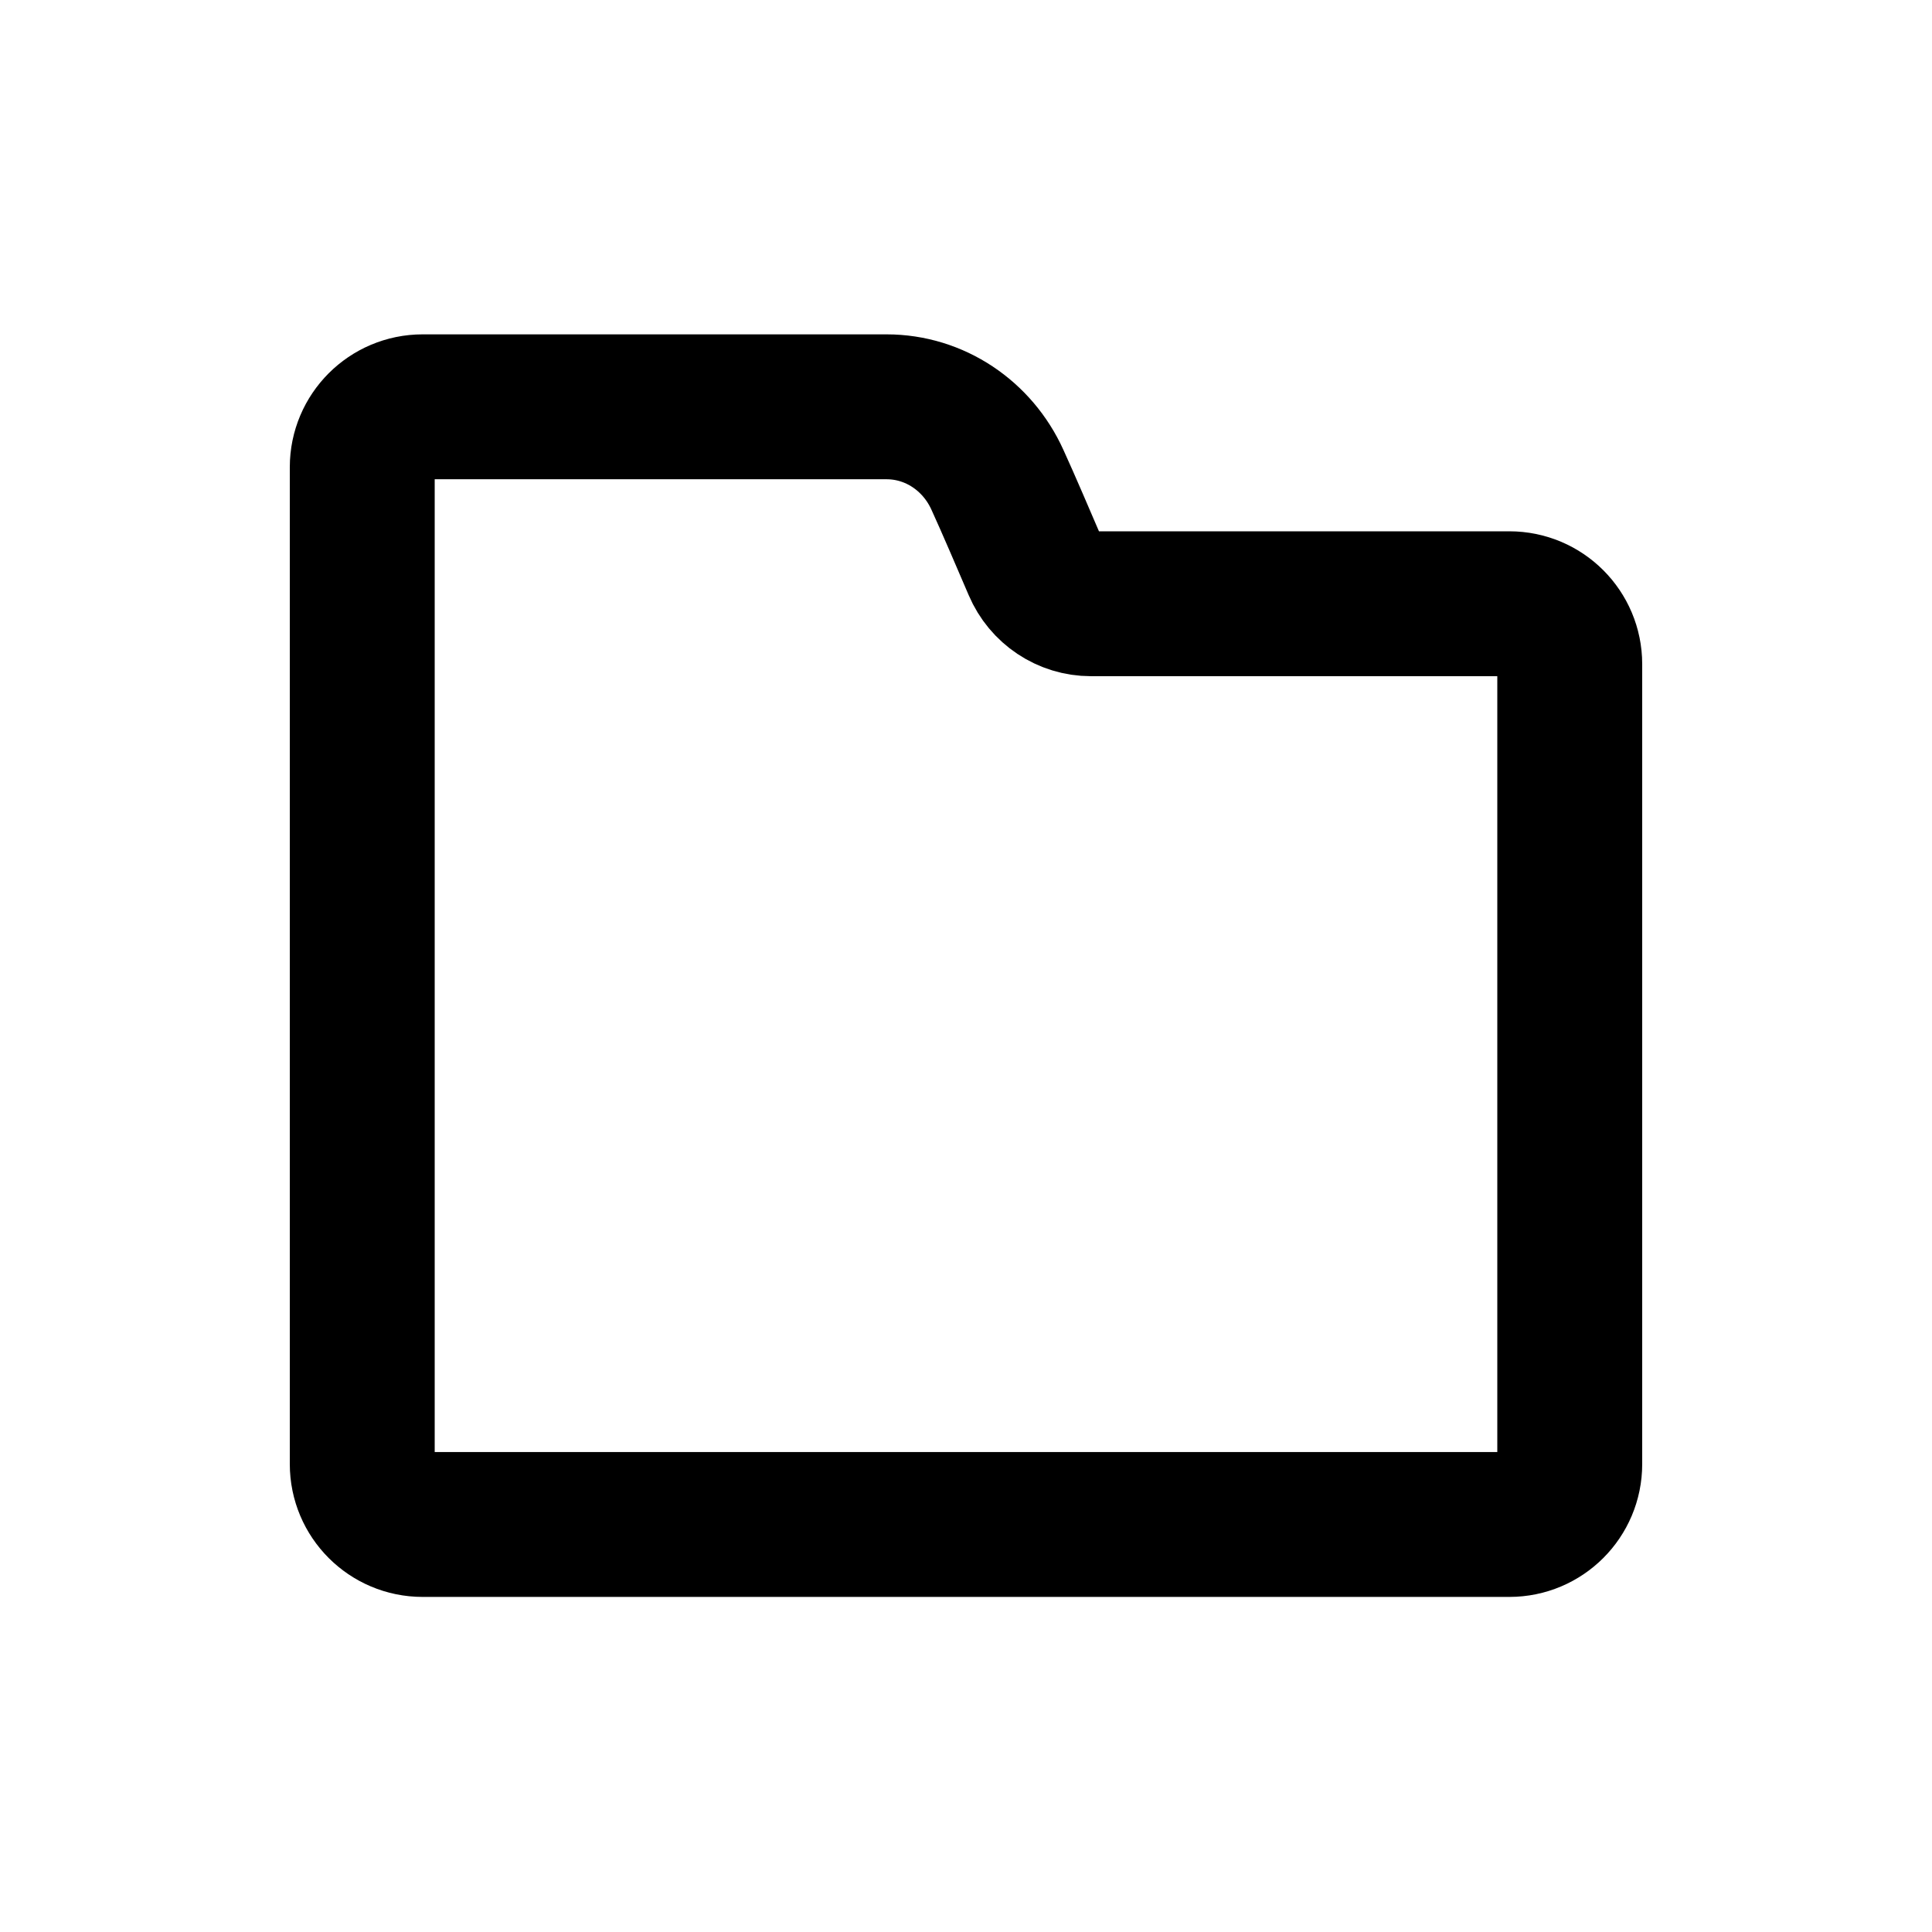
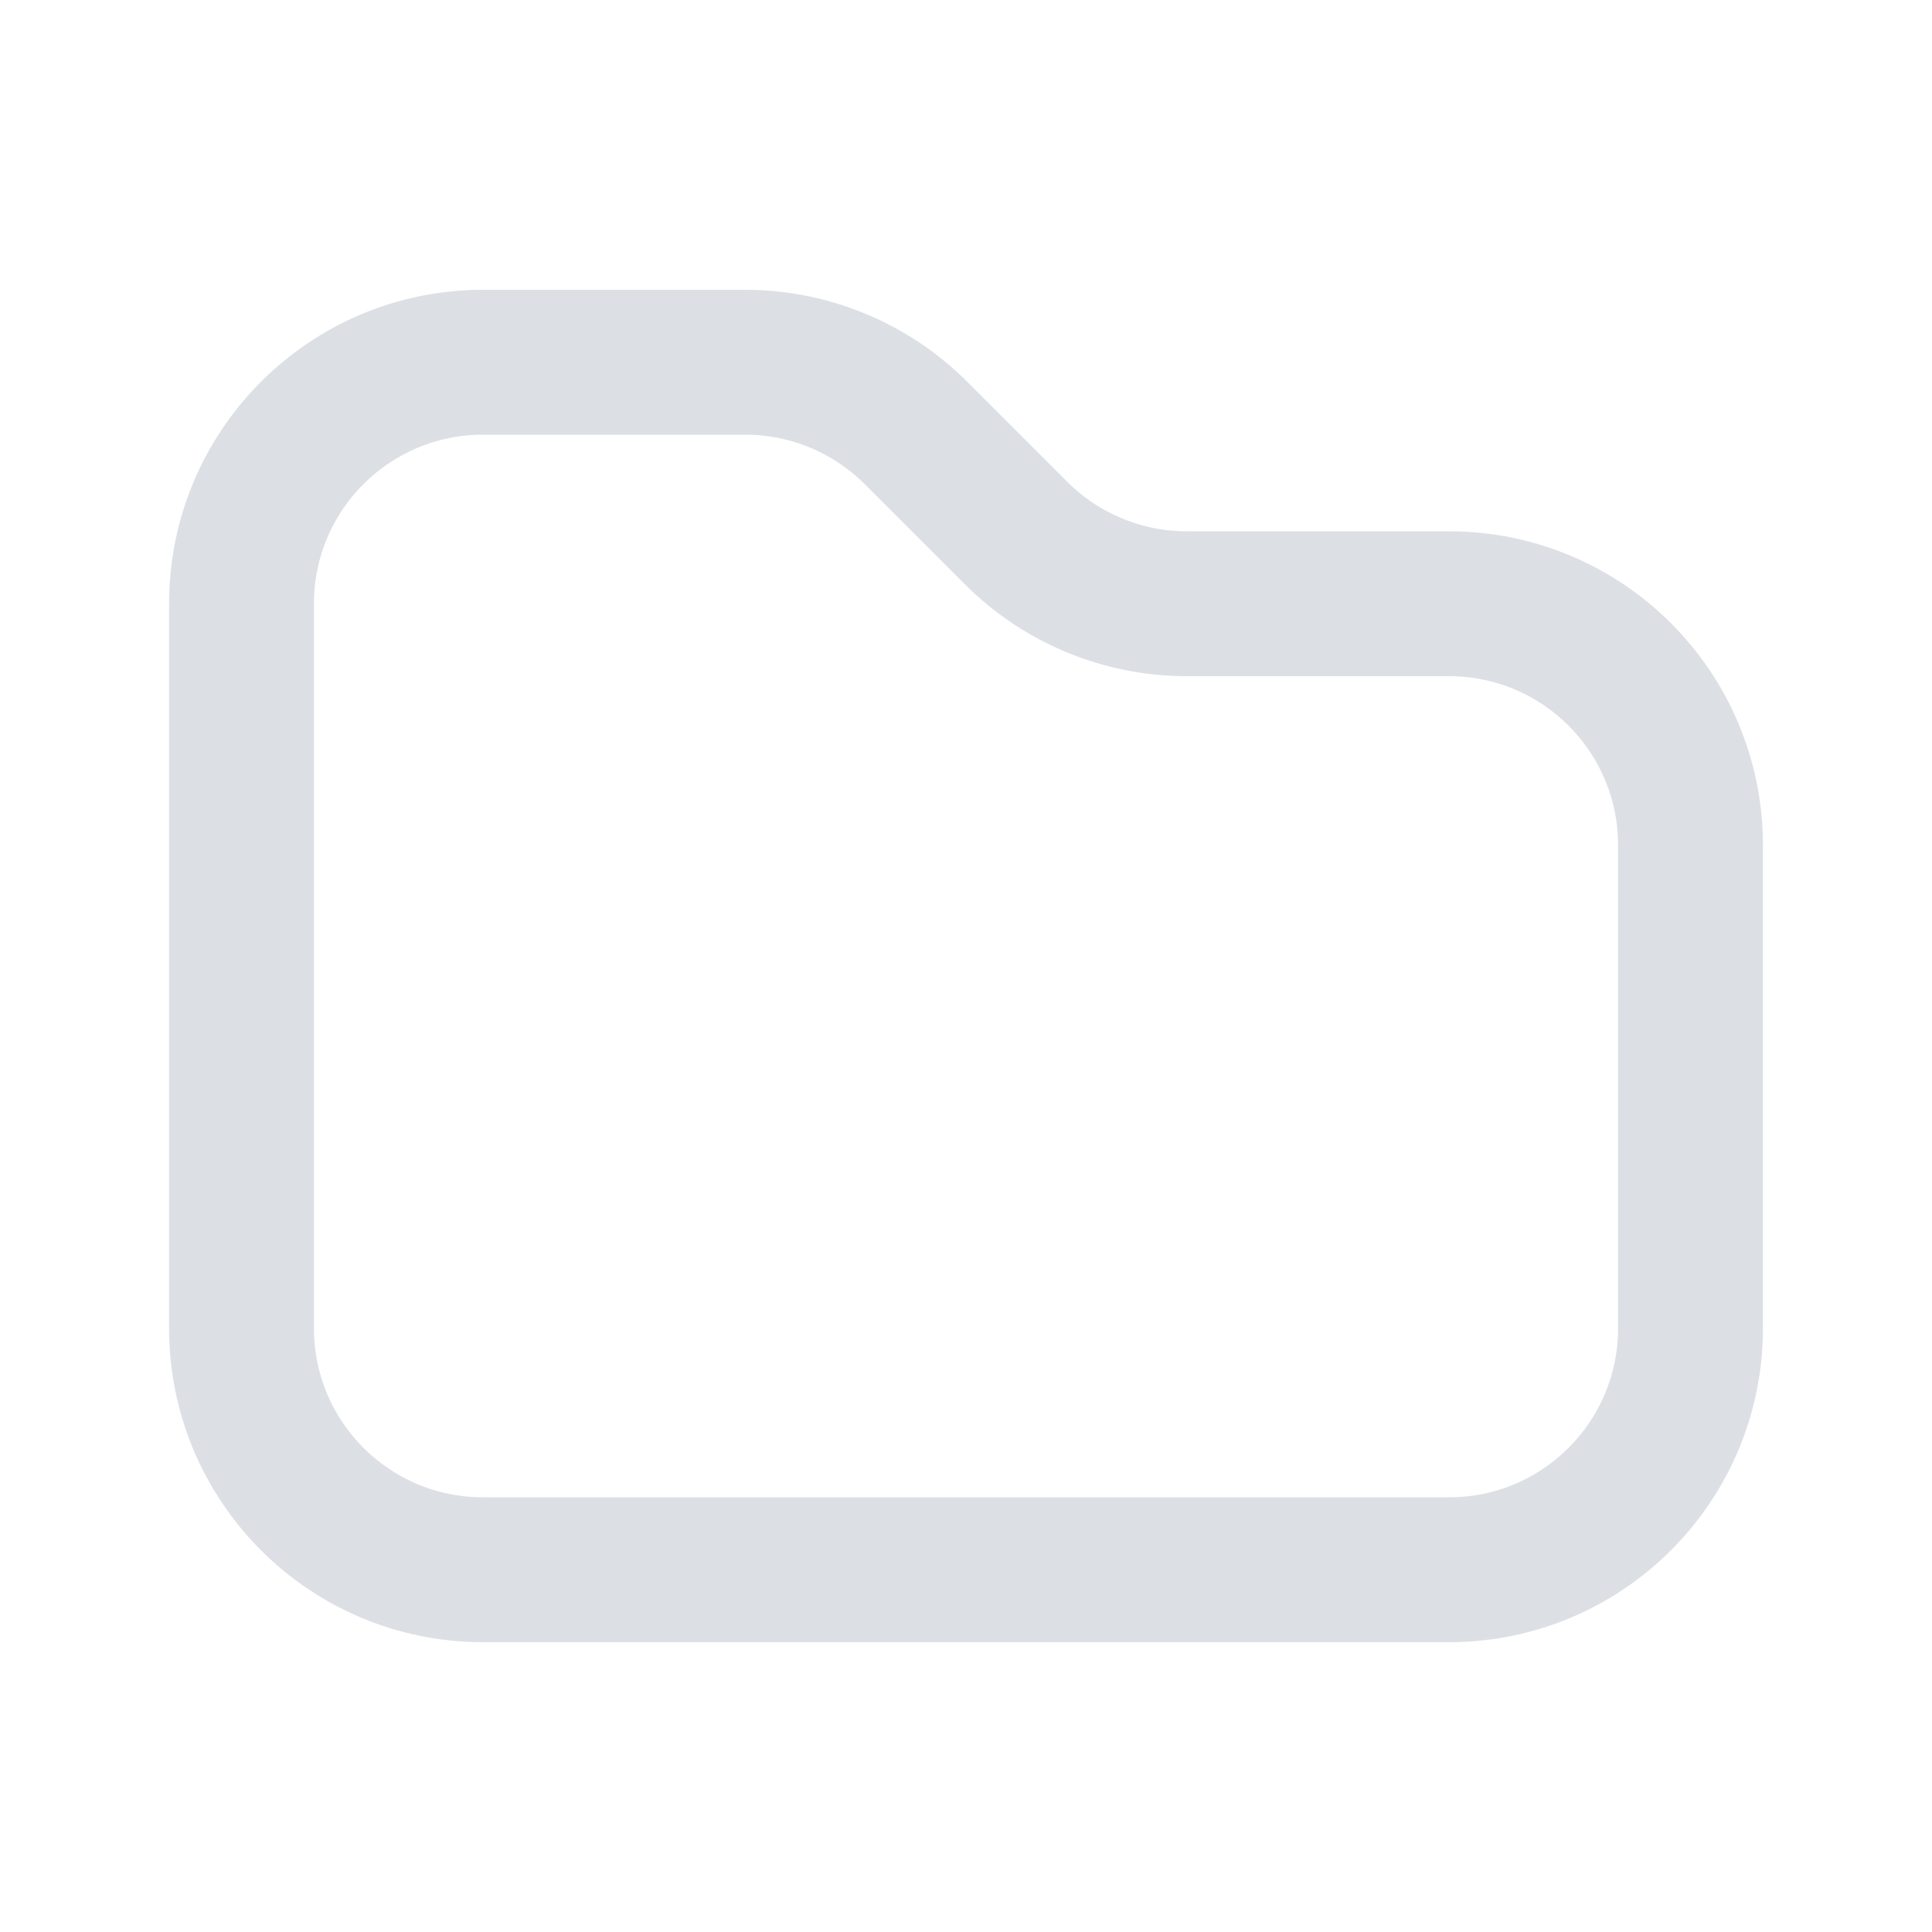
<svg xmlns="http://www.w3.org/2000/svg" width="16" height="16" viewBox="0 0 16 16" fill="none">
-   <path d="M8.26 3.973C8.353 4.176 8.479 4.472 8.574 4.693C8.653 4.879 8.834 5 9.036 5H12.5C12.776 5 13 5.224 13 5.5V12.125C13 12.401 12.776 12.625 12.5 12.625H3.5C3.224 12.625 3 12.401 3 12.125V3.869C3 3.593 3.224 3.369 3.5 3.369H7.342C7.741 3.369 8.095 3.609 8.26 3.973Z" stroke="black" stroke-width="1.2" stroke-linecap="round" />
+   <path d="M4 13H6H12C13.105 13 14 12.105 14 11V7.5V7C14 5.895 13.105 5 12 5H9.828C9.298 5 8.789 4.789 8.414 4.414L7.586 3.586C7.211 3.211 6.702 3 6.172 3H4C2.895 3 2 3.895 2 5V11C2 12.105 2.895 13 4 13Z" stroke="#DCE0E5" stroke-width="1.2" />
</svg>
